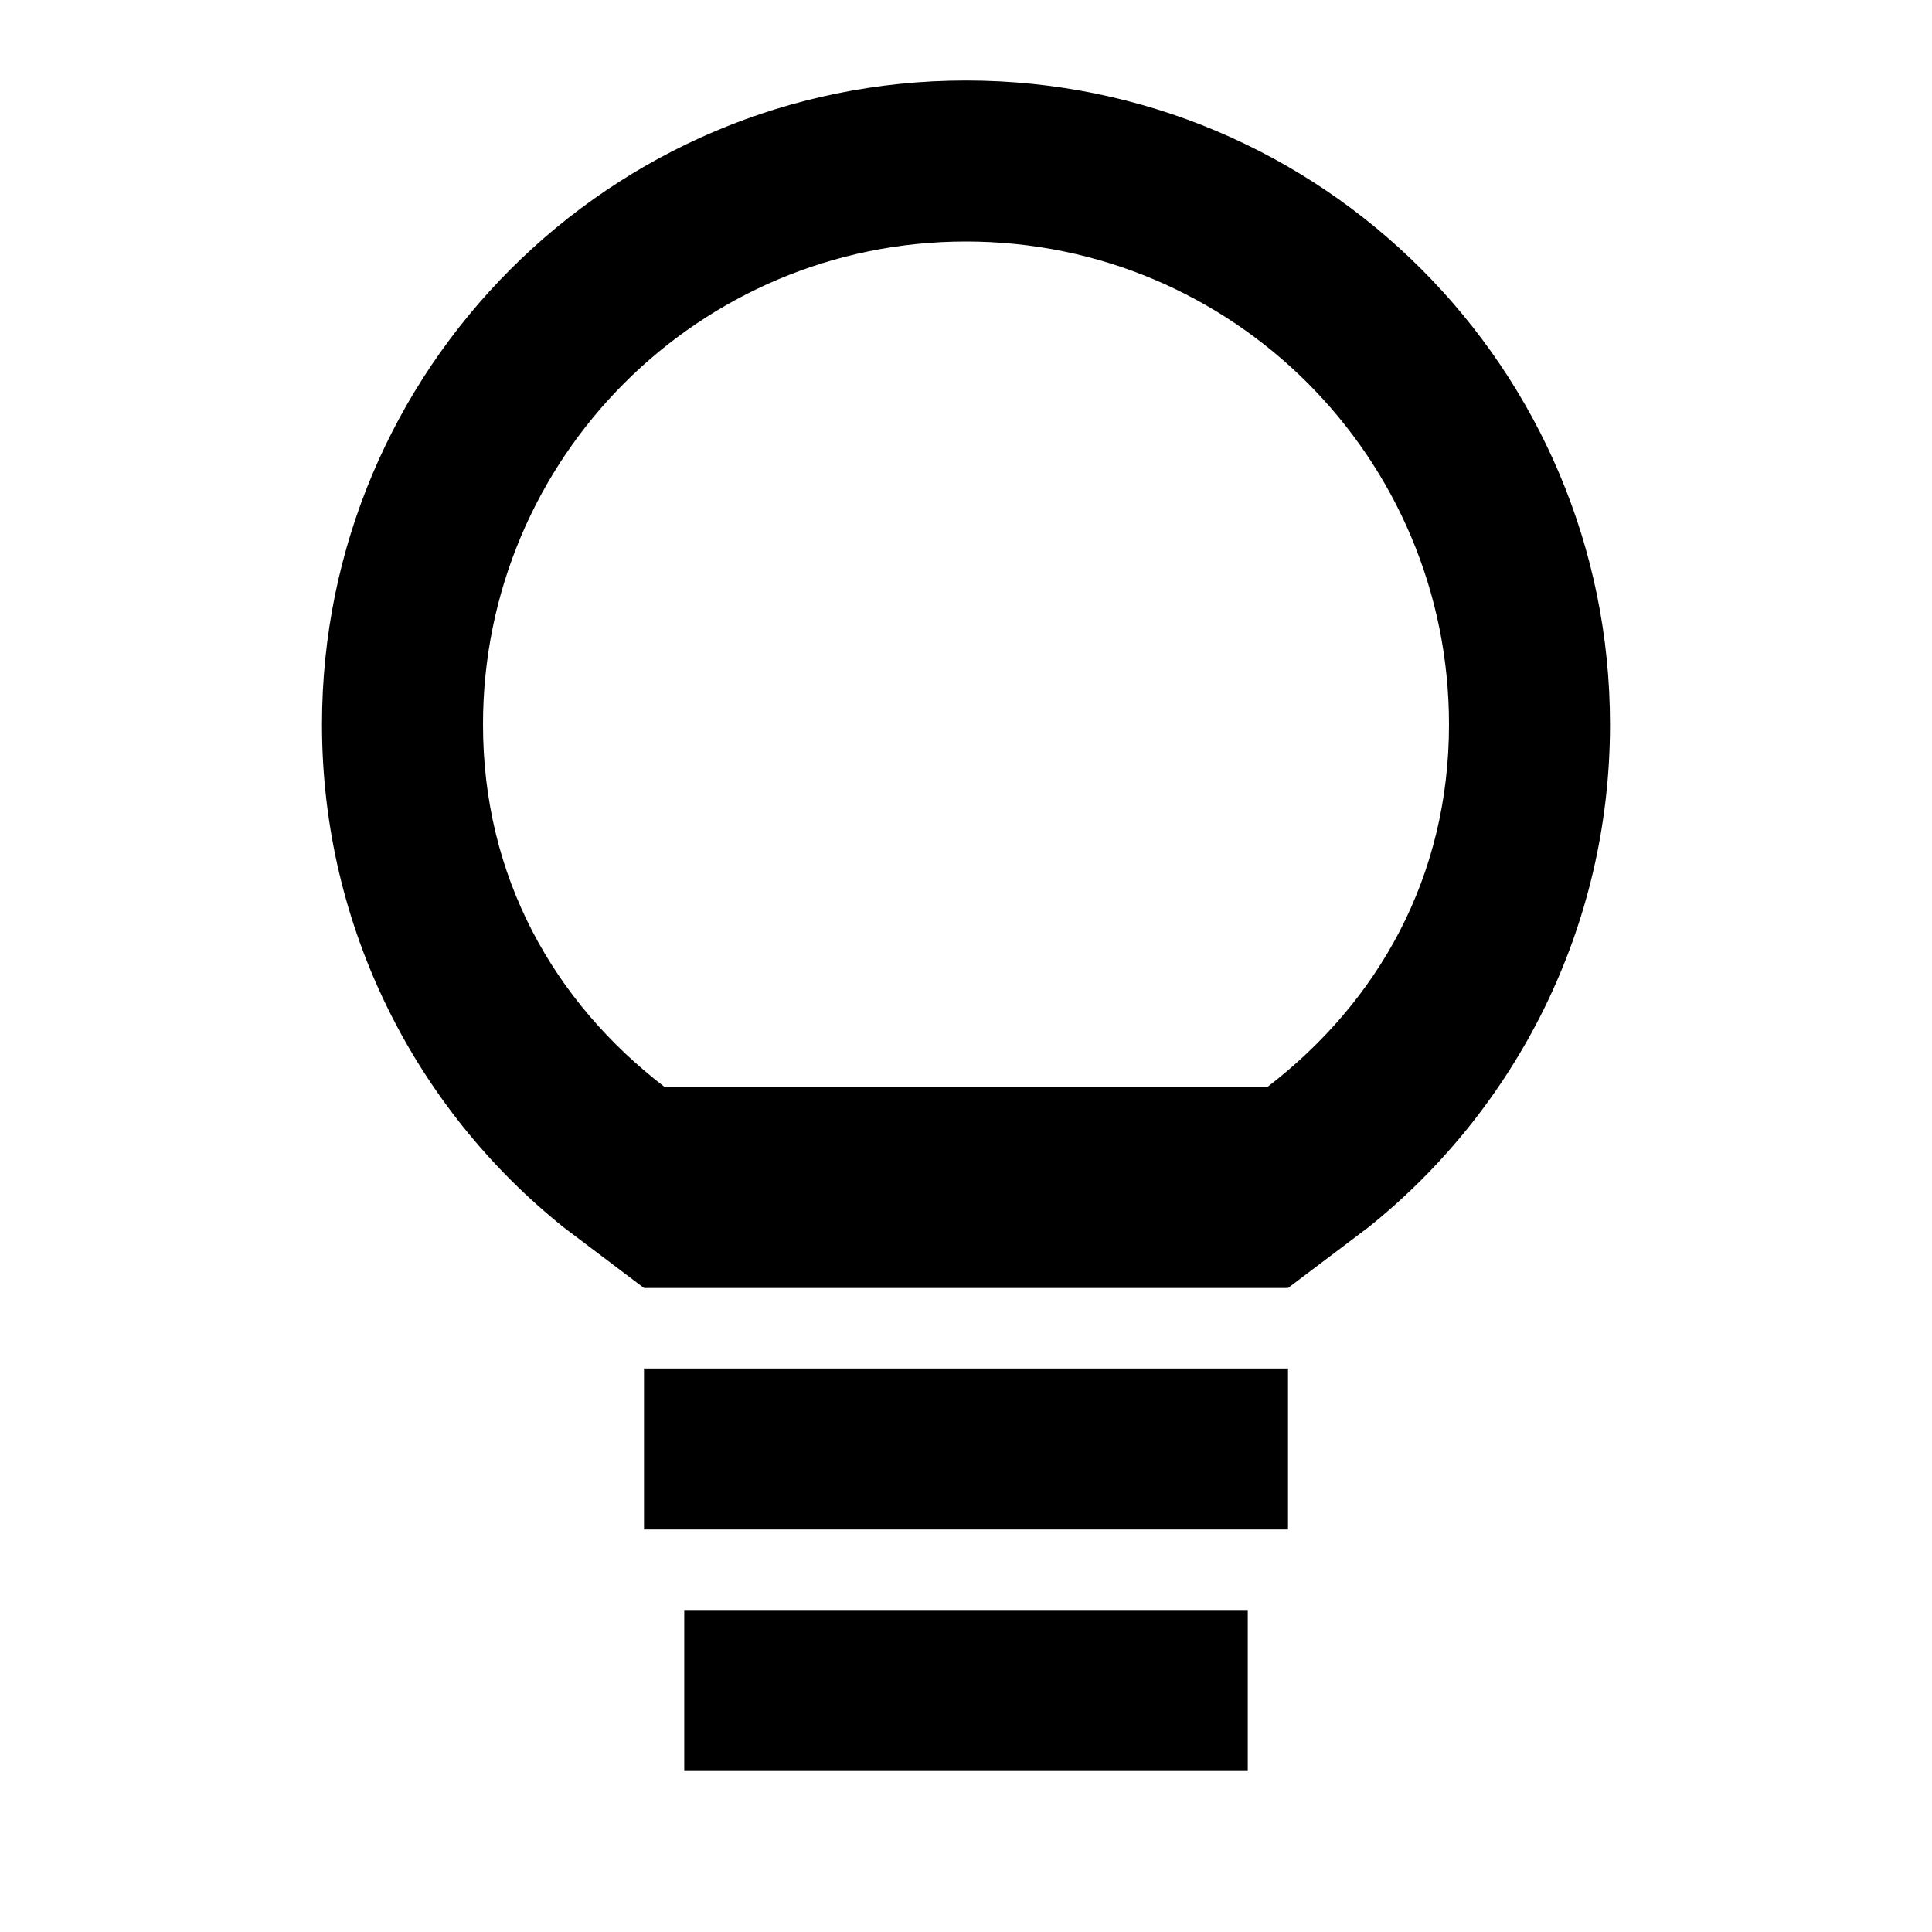
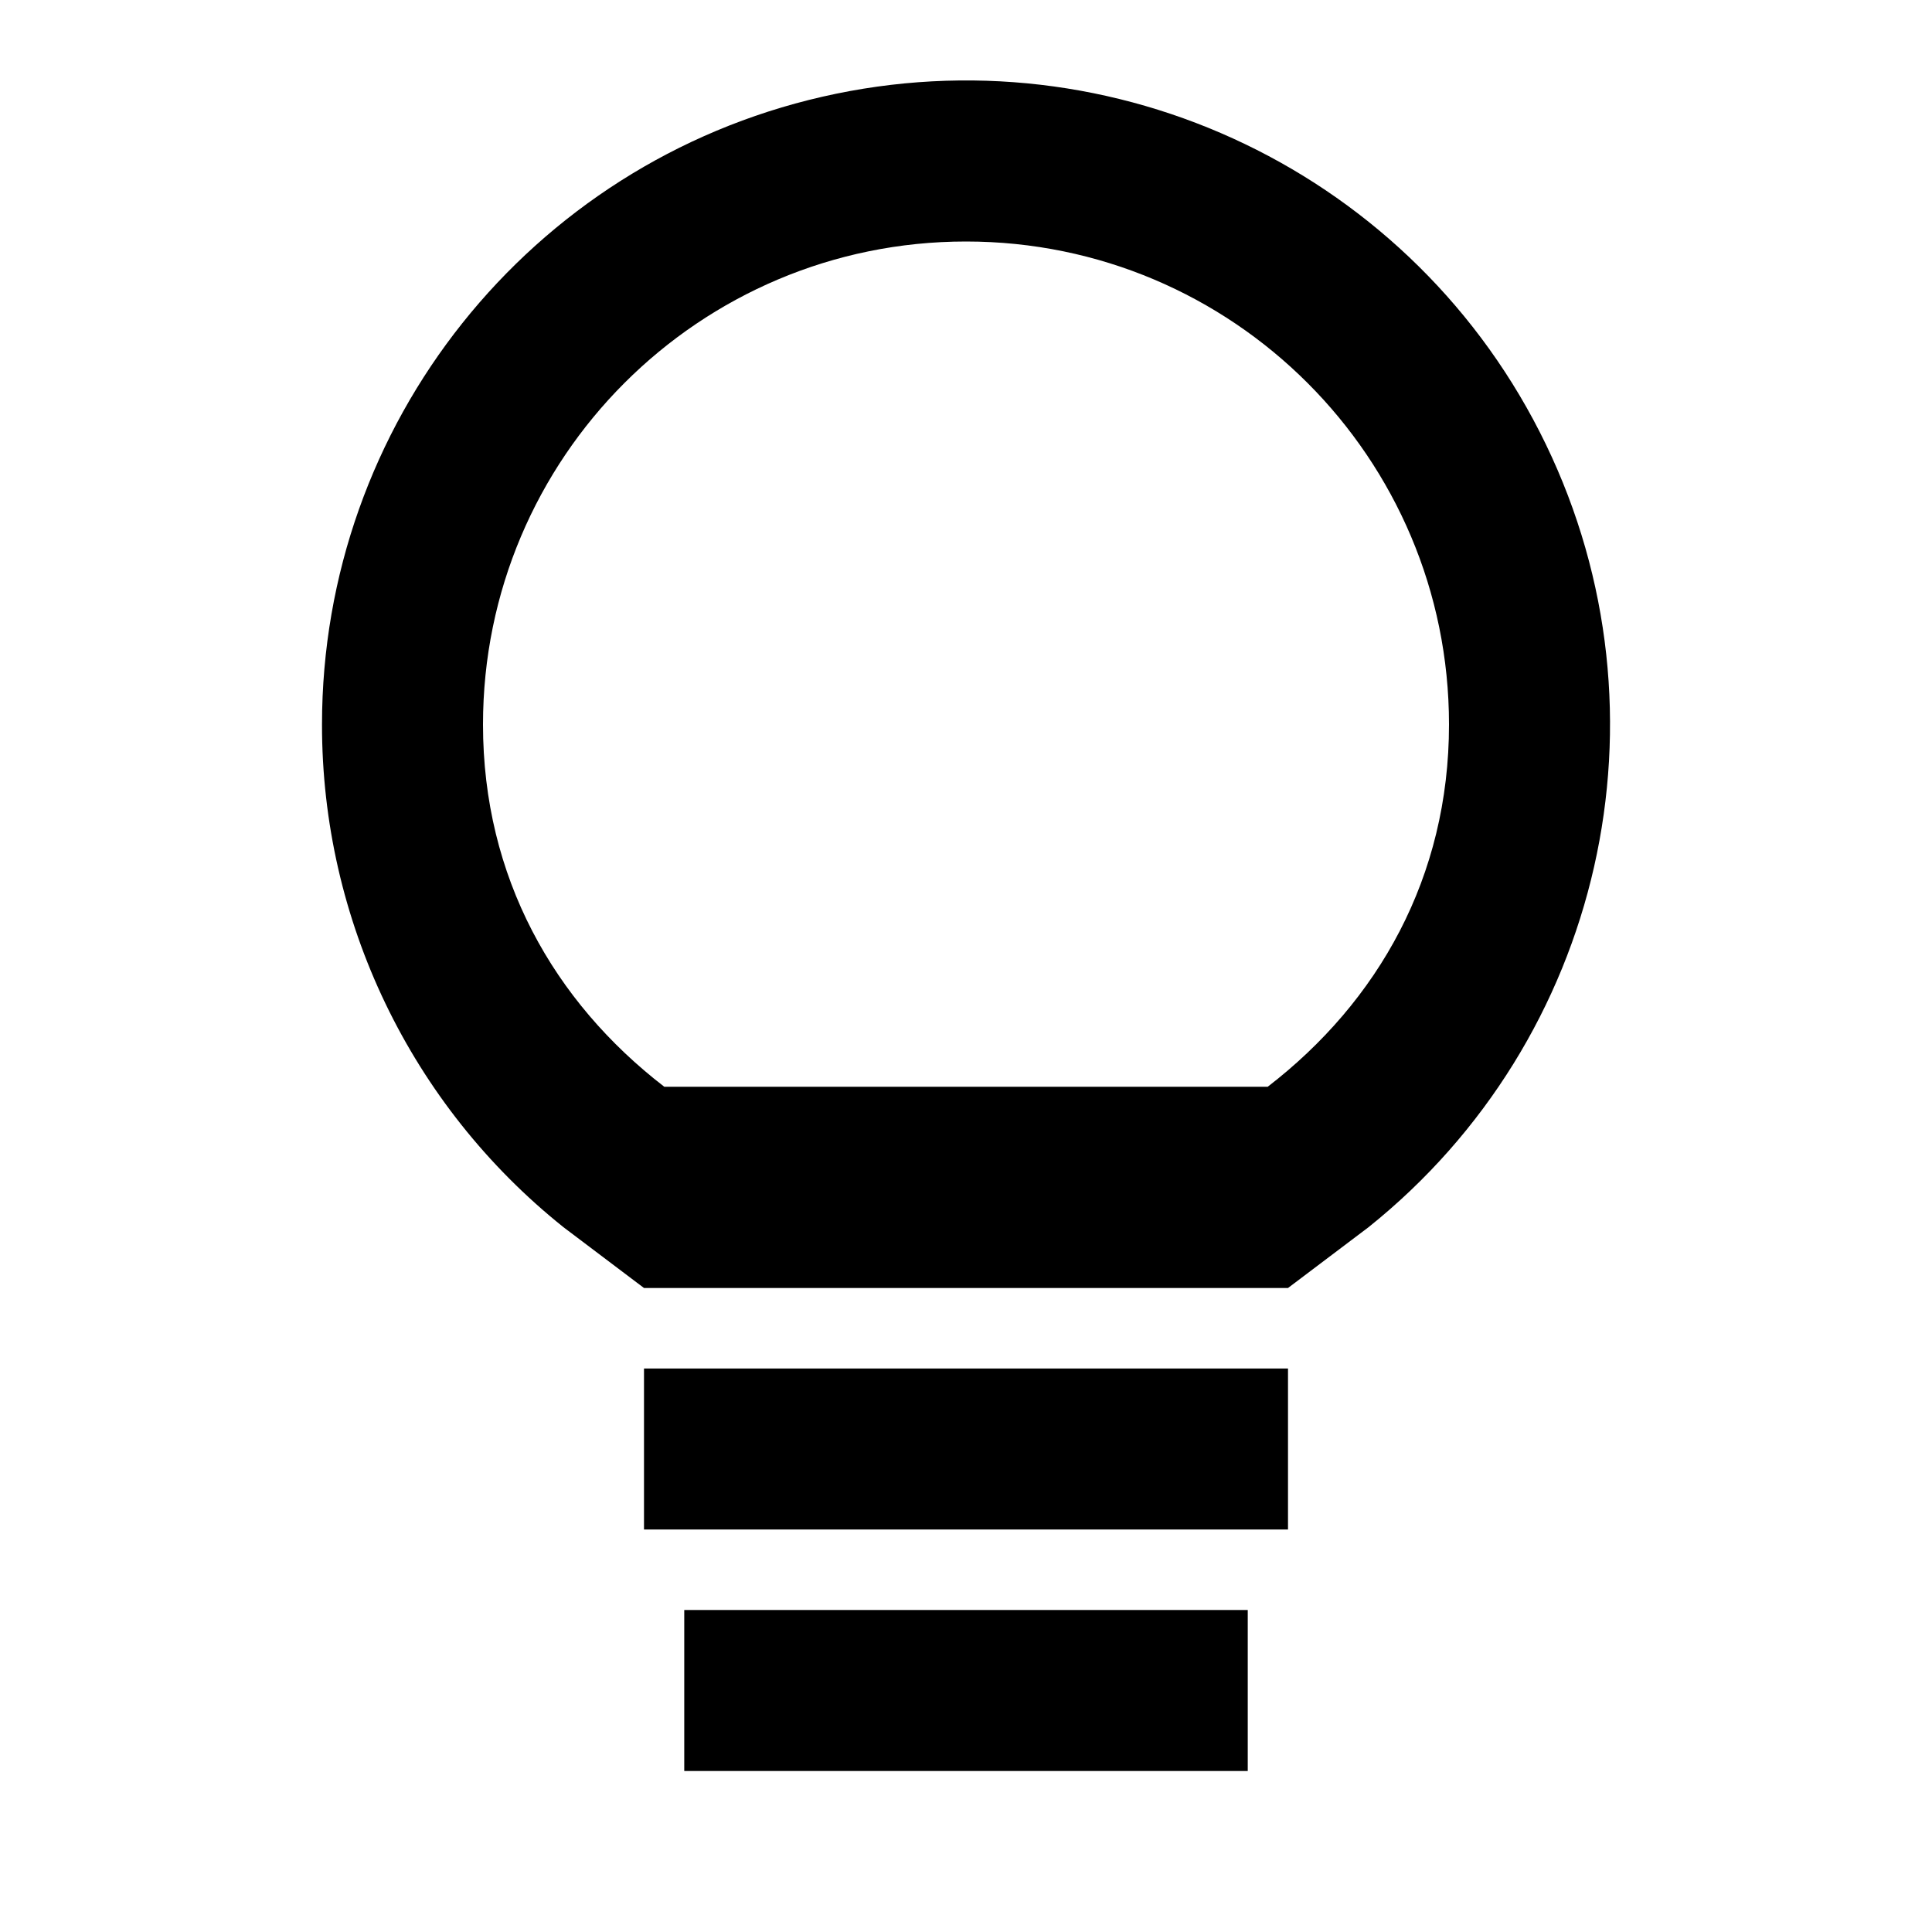
- <svg xmlns="http://www.w3.org/2000/svg" width="24" height="24" viewBox="0 0 24 24" fill="none">
-   <path fill-rule="evenodd" clip-rule="evenodd" d="M4 9C4 11.526 5.171 13.779 7 15.245L8 16H16L17 15.245C18.829 13.779 20 11.526 20 9C20 4.582 16.418 1 12 1C7.582 1 4 4.582 4 9ZM15.748 13.5C17.121 12.443 18 10.896 18 9C18 5.686 15.314 3 12 3C8.686 3 6 5.686 6 9C6 10.896 6.879 12.443 8.252 13.5H15.748Z" fill="currentColor" />
-   <path d="M16 17V19H8V17H16Z" fill="currentColor" />
-   <path d="M15.5 20V22H8.5V20H15.5Z" fill="currentColor" />
+ <svg xmlns="http://www.w3.org/2000/svg" viewBox="0 0 24 24">
+   <g fill="none" fill-rule="evenodd">
+     <path d="M0 0h24v24H0z" />
+     <path clip-rule="evenodd" d="M4 9a7.985 7.985 0 003 6.245L8 16h8l1-.755A8 8 0 104 9zm11.748 4.5C17.12 12.443 18 10.896 18 9A6 6 0 006 9c0 1.896.88 3.443 2.252 4.5h7.496z" fill="currentColor" />
+     <path d="M16 17v2H8v-2h8zM15.5 20v2h-7v-2h7z" fill="currentColor" />
+   </g>
</svg>
